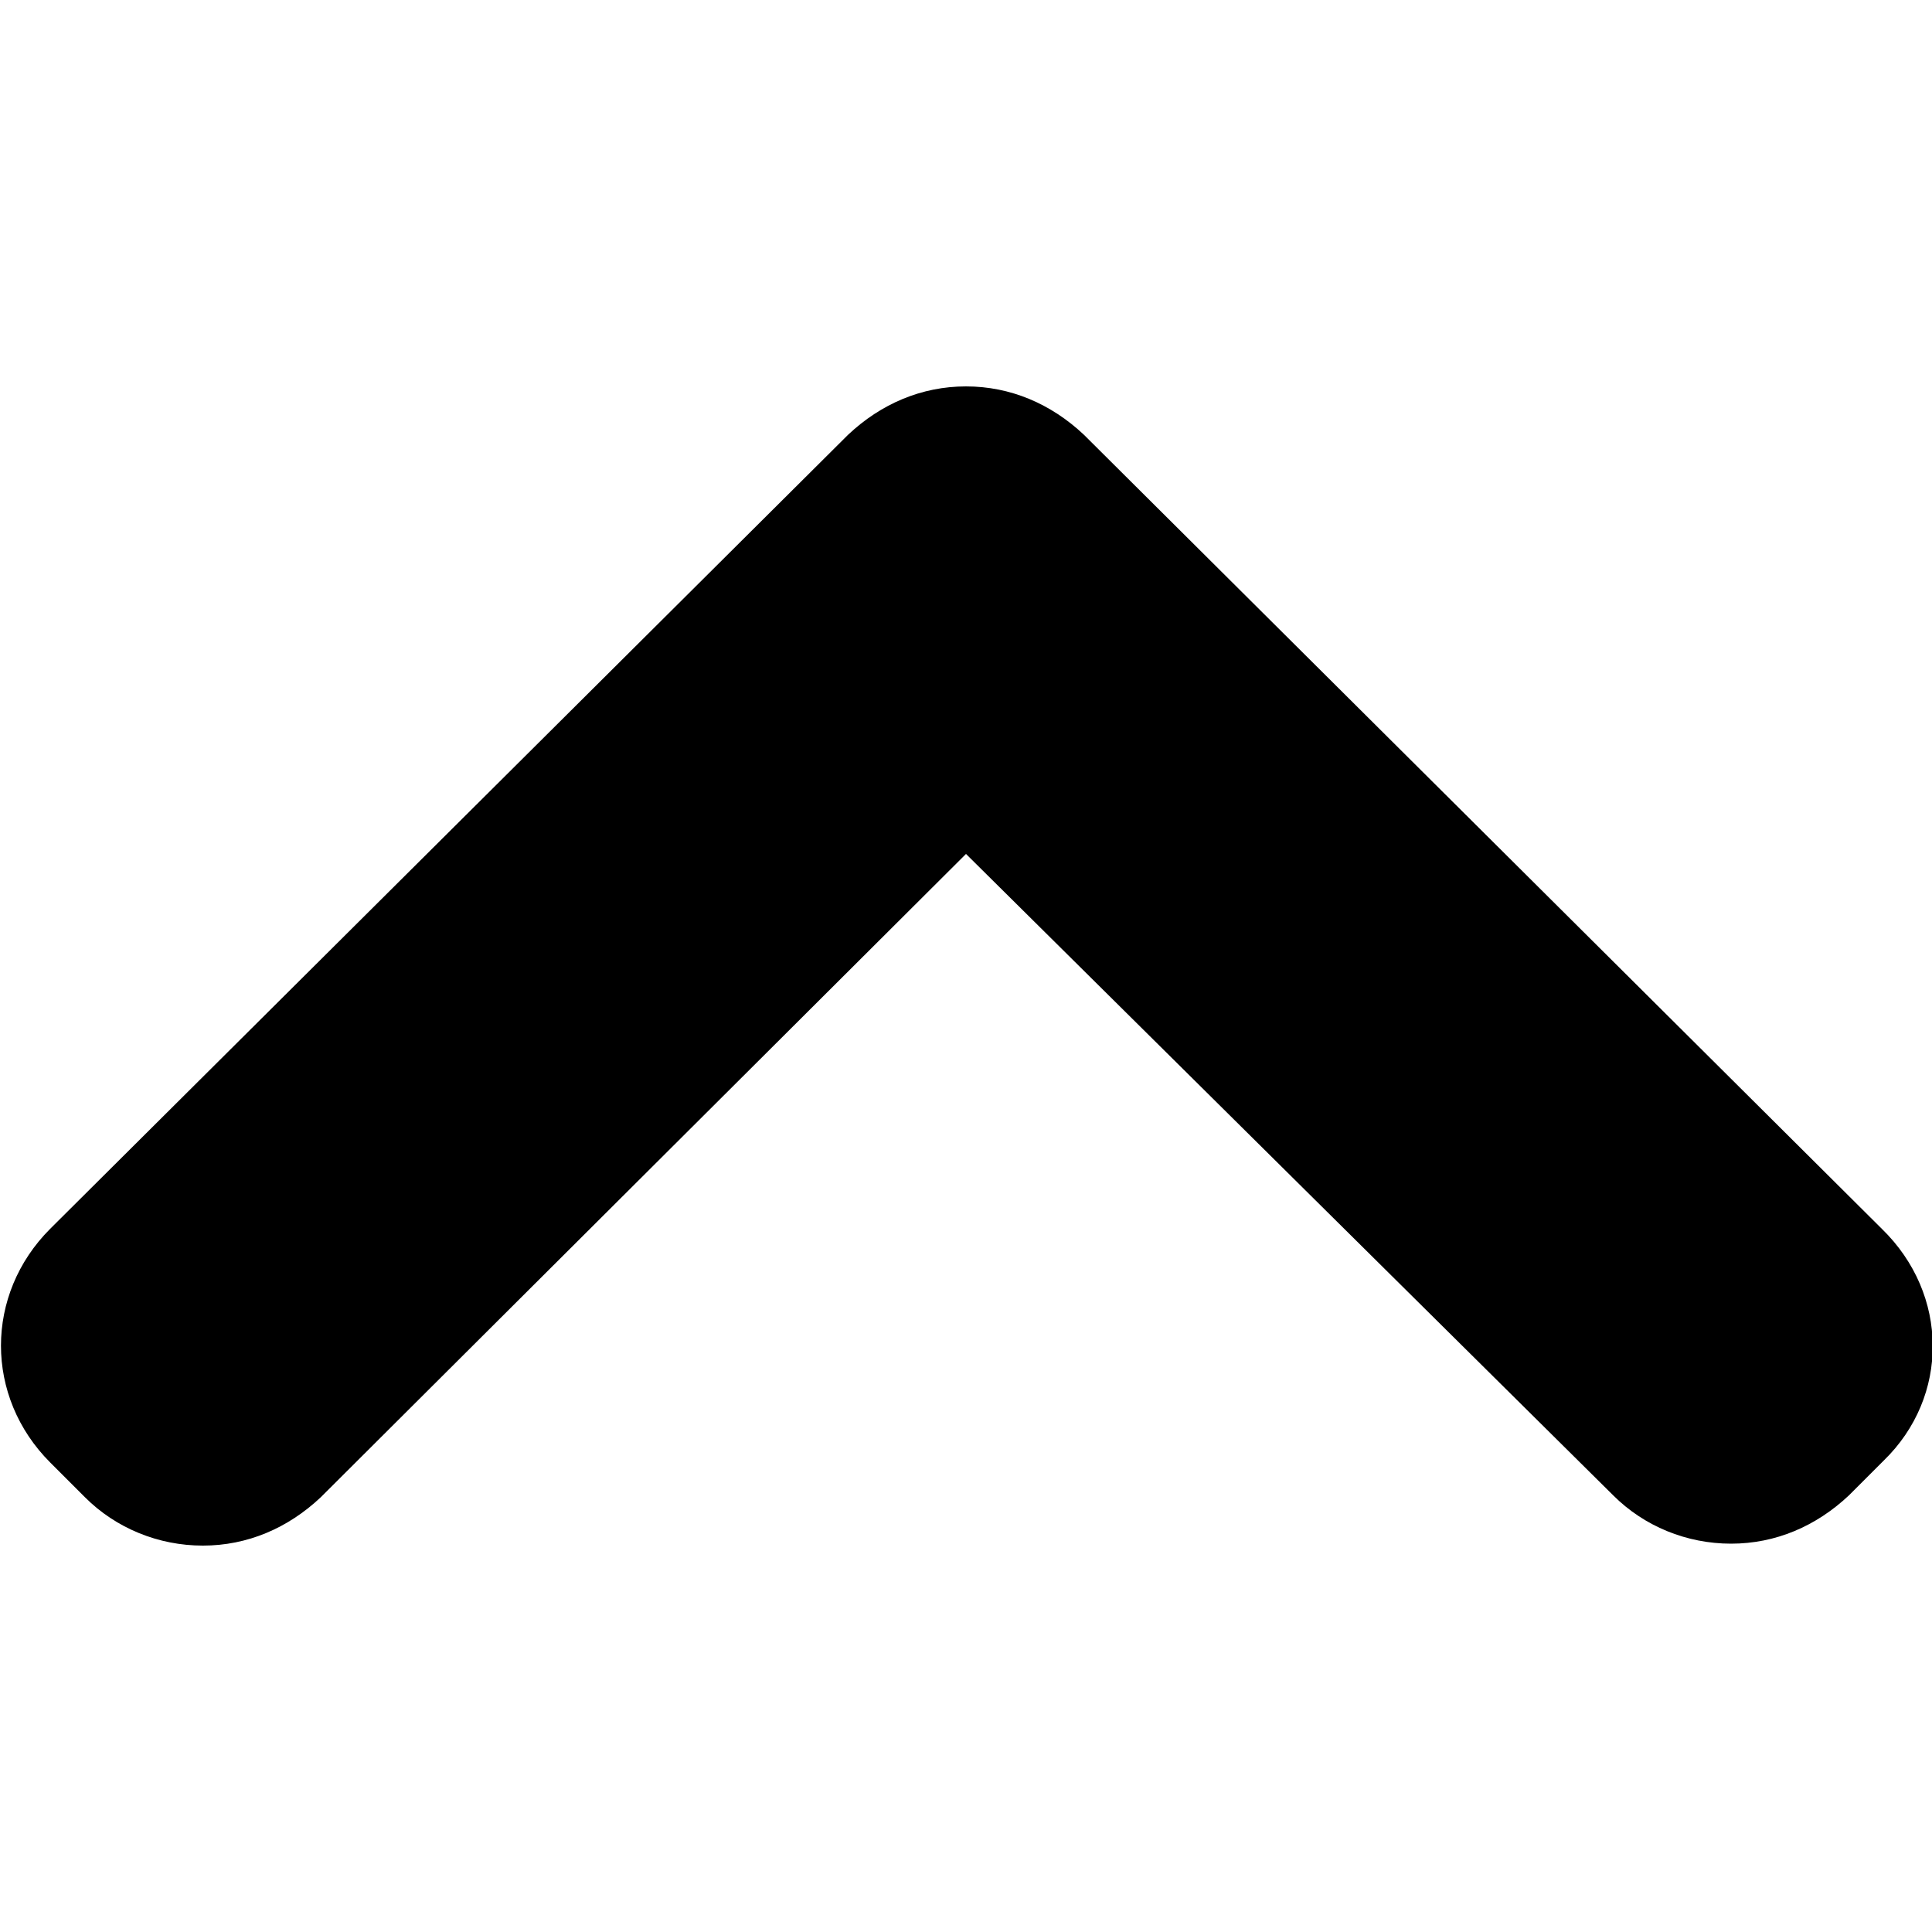
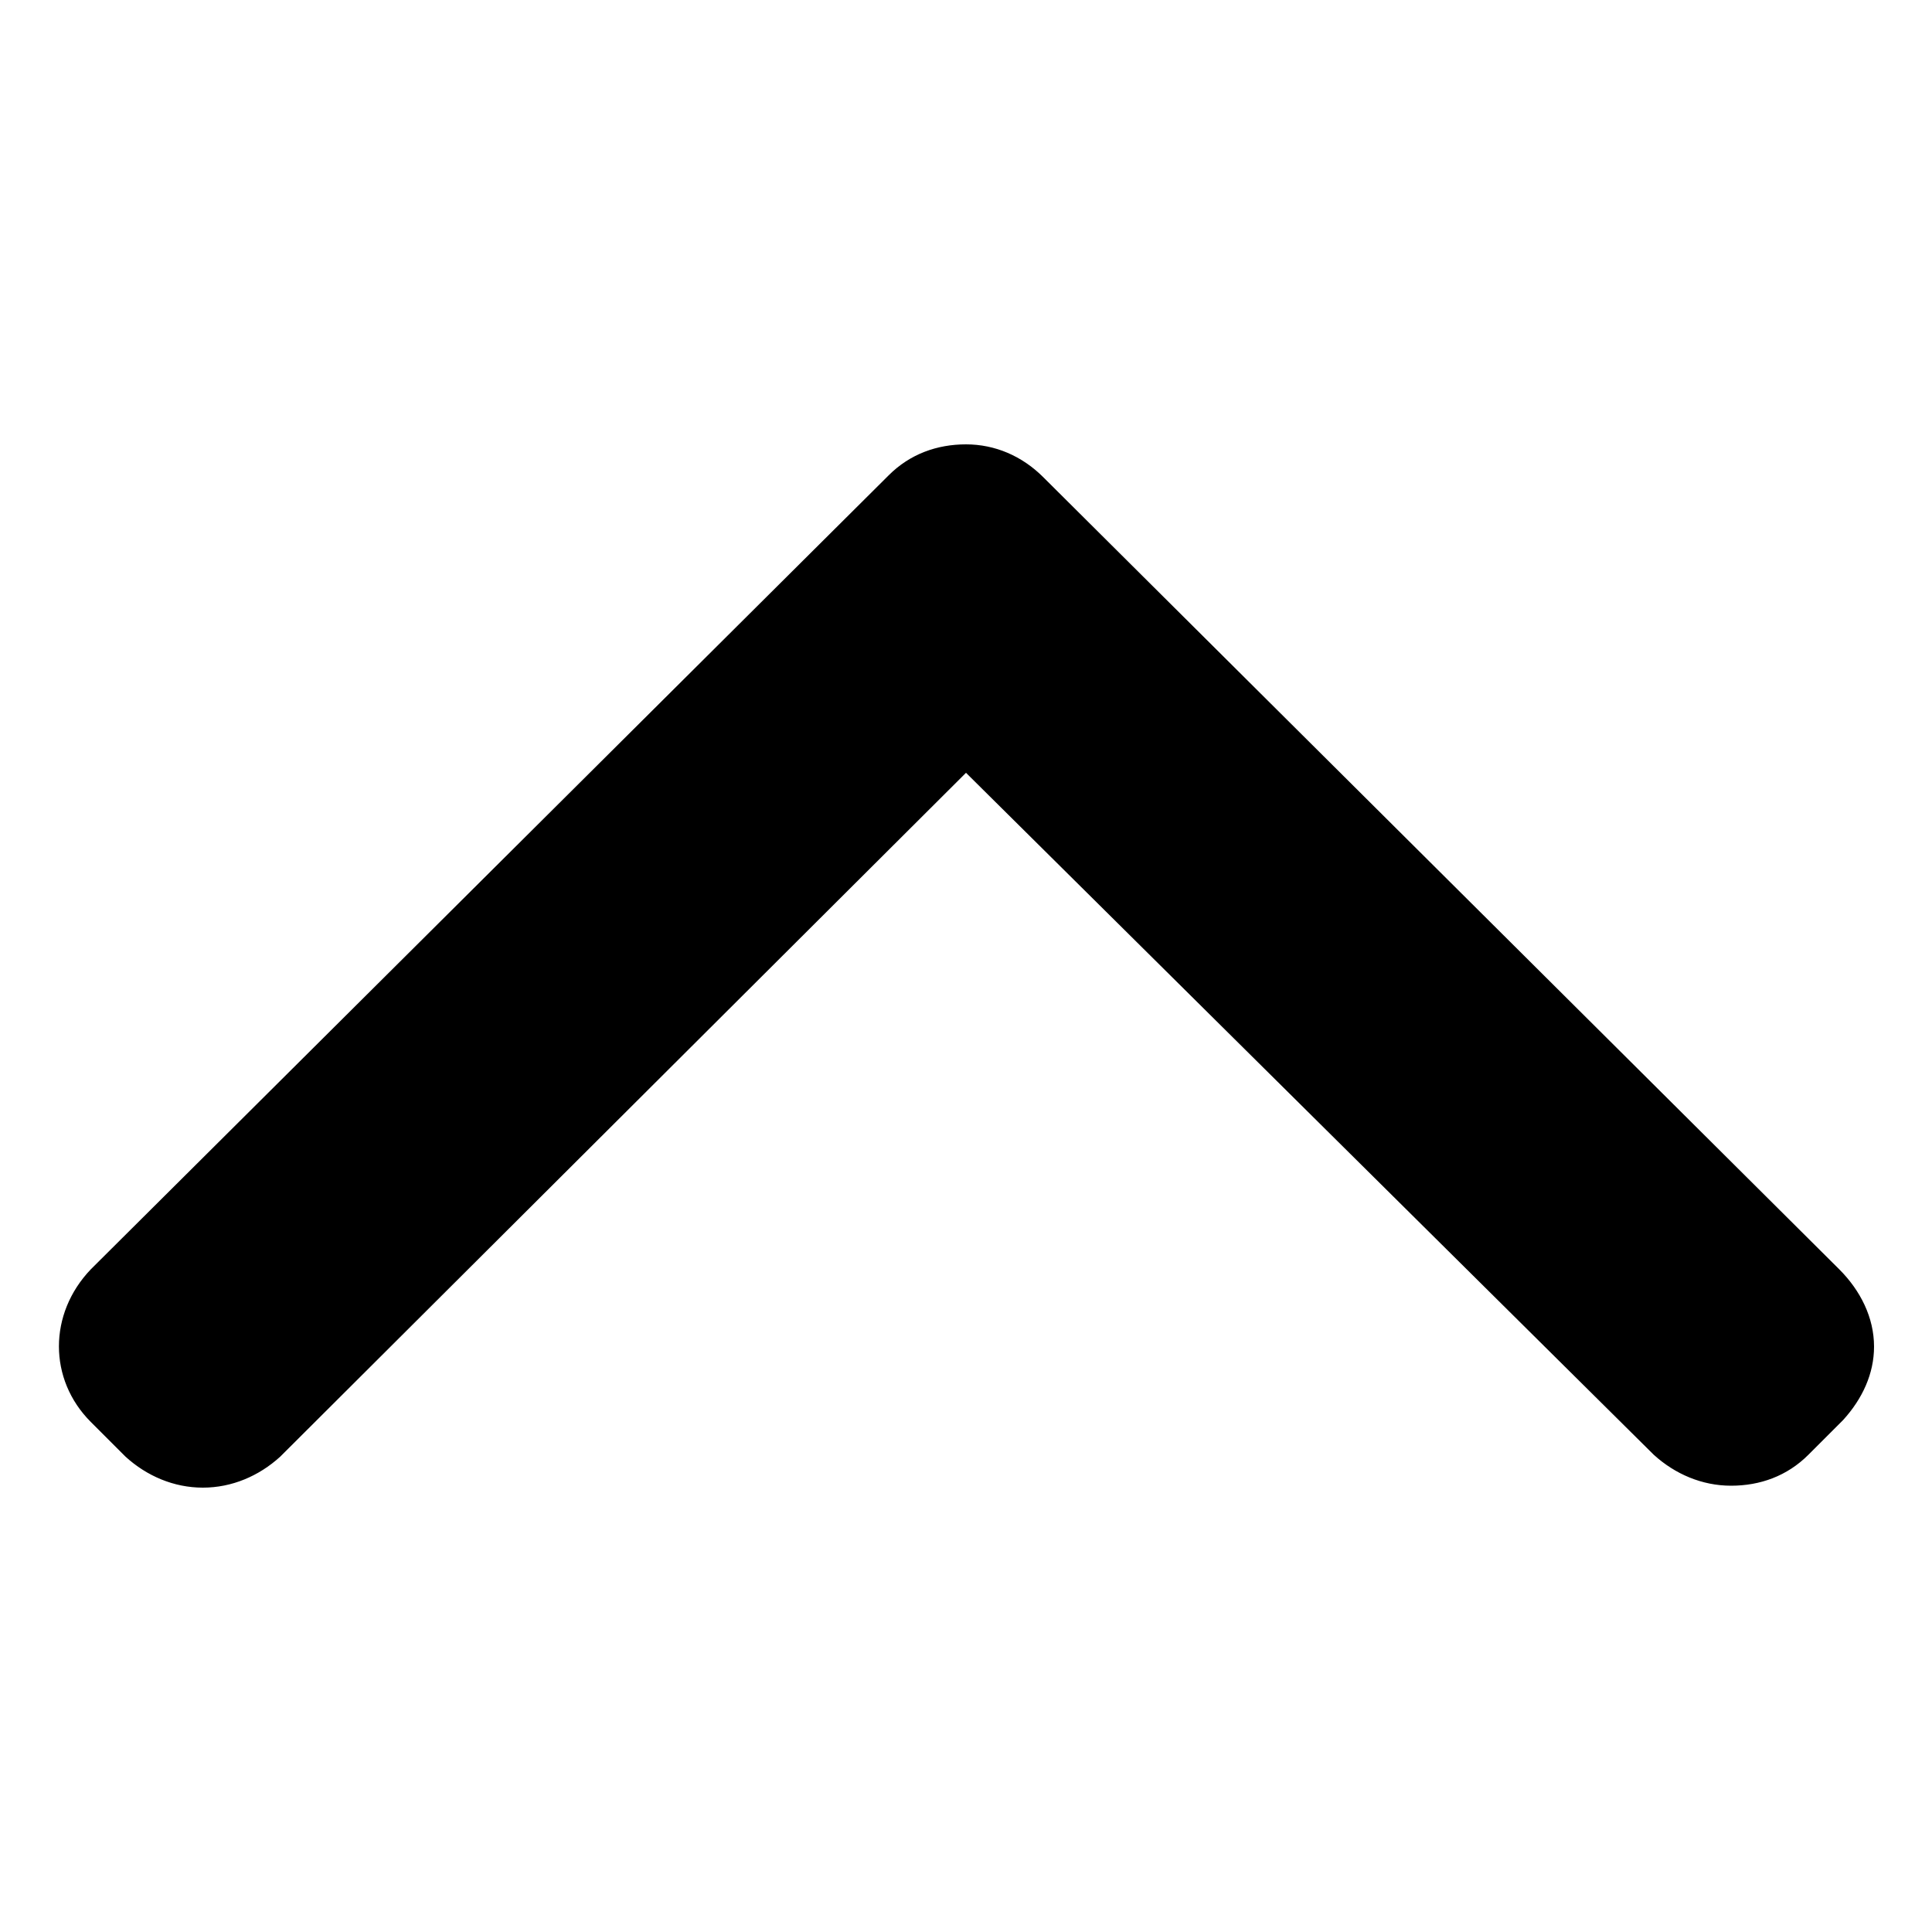
<svg xmlns="http://www.w3.org/2000/svg" version="1.1" id="Layer_1" x="0px" y="0px" viewBox="0 0 100 100" style="enable-background:new 0 0 100 100;" xml:space="preserve">
-   <path d="M97.4,63.6L56.1,22.5C54.4,20.9,52.3,20,50,20s-4.4,0.9-6.1,2.5L2.6,63.6c-3.4,3.4-3.4,8.7,0,12.1l1.8,1.8  C6,79.1,8.2,80,10.5,80s4.4-0.9,6.1-2.5L50,44.2l33.5,33.2c1.6,1.6,3.8,2.5,6.1,2.5s4.4-0.9,6.1-2.5l1.8-1.8  C100.9,72.3,100.9,67,97.4,63.6z" />
+   <path d="M10.5,77c-1.5,0-2.9-0.6-4-1.6l-1.8-1.8c-2.2-2.2-2.2-5.6,0-7.9L46,24.6c1.1-1.1,2.5-1.6,4-1.6c1.5,0,2.9,0.6,4,1.7l41.2,41  c1.1,1.1,1.8,2.5,1.8,4c0,1.4-0.6,2.7-1.6,3.8l-1.8,1.8c-1.1,1.1-2.5,1.6-4,1.6c-1.5,0-2.9-0.6-4-1.6L50,40L14.5,75.4  C13.4,76.4,12,77,10.5,77z" />
</svg>
